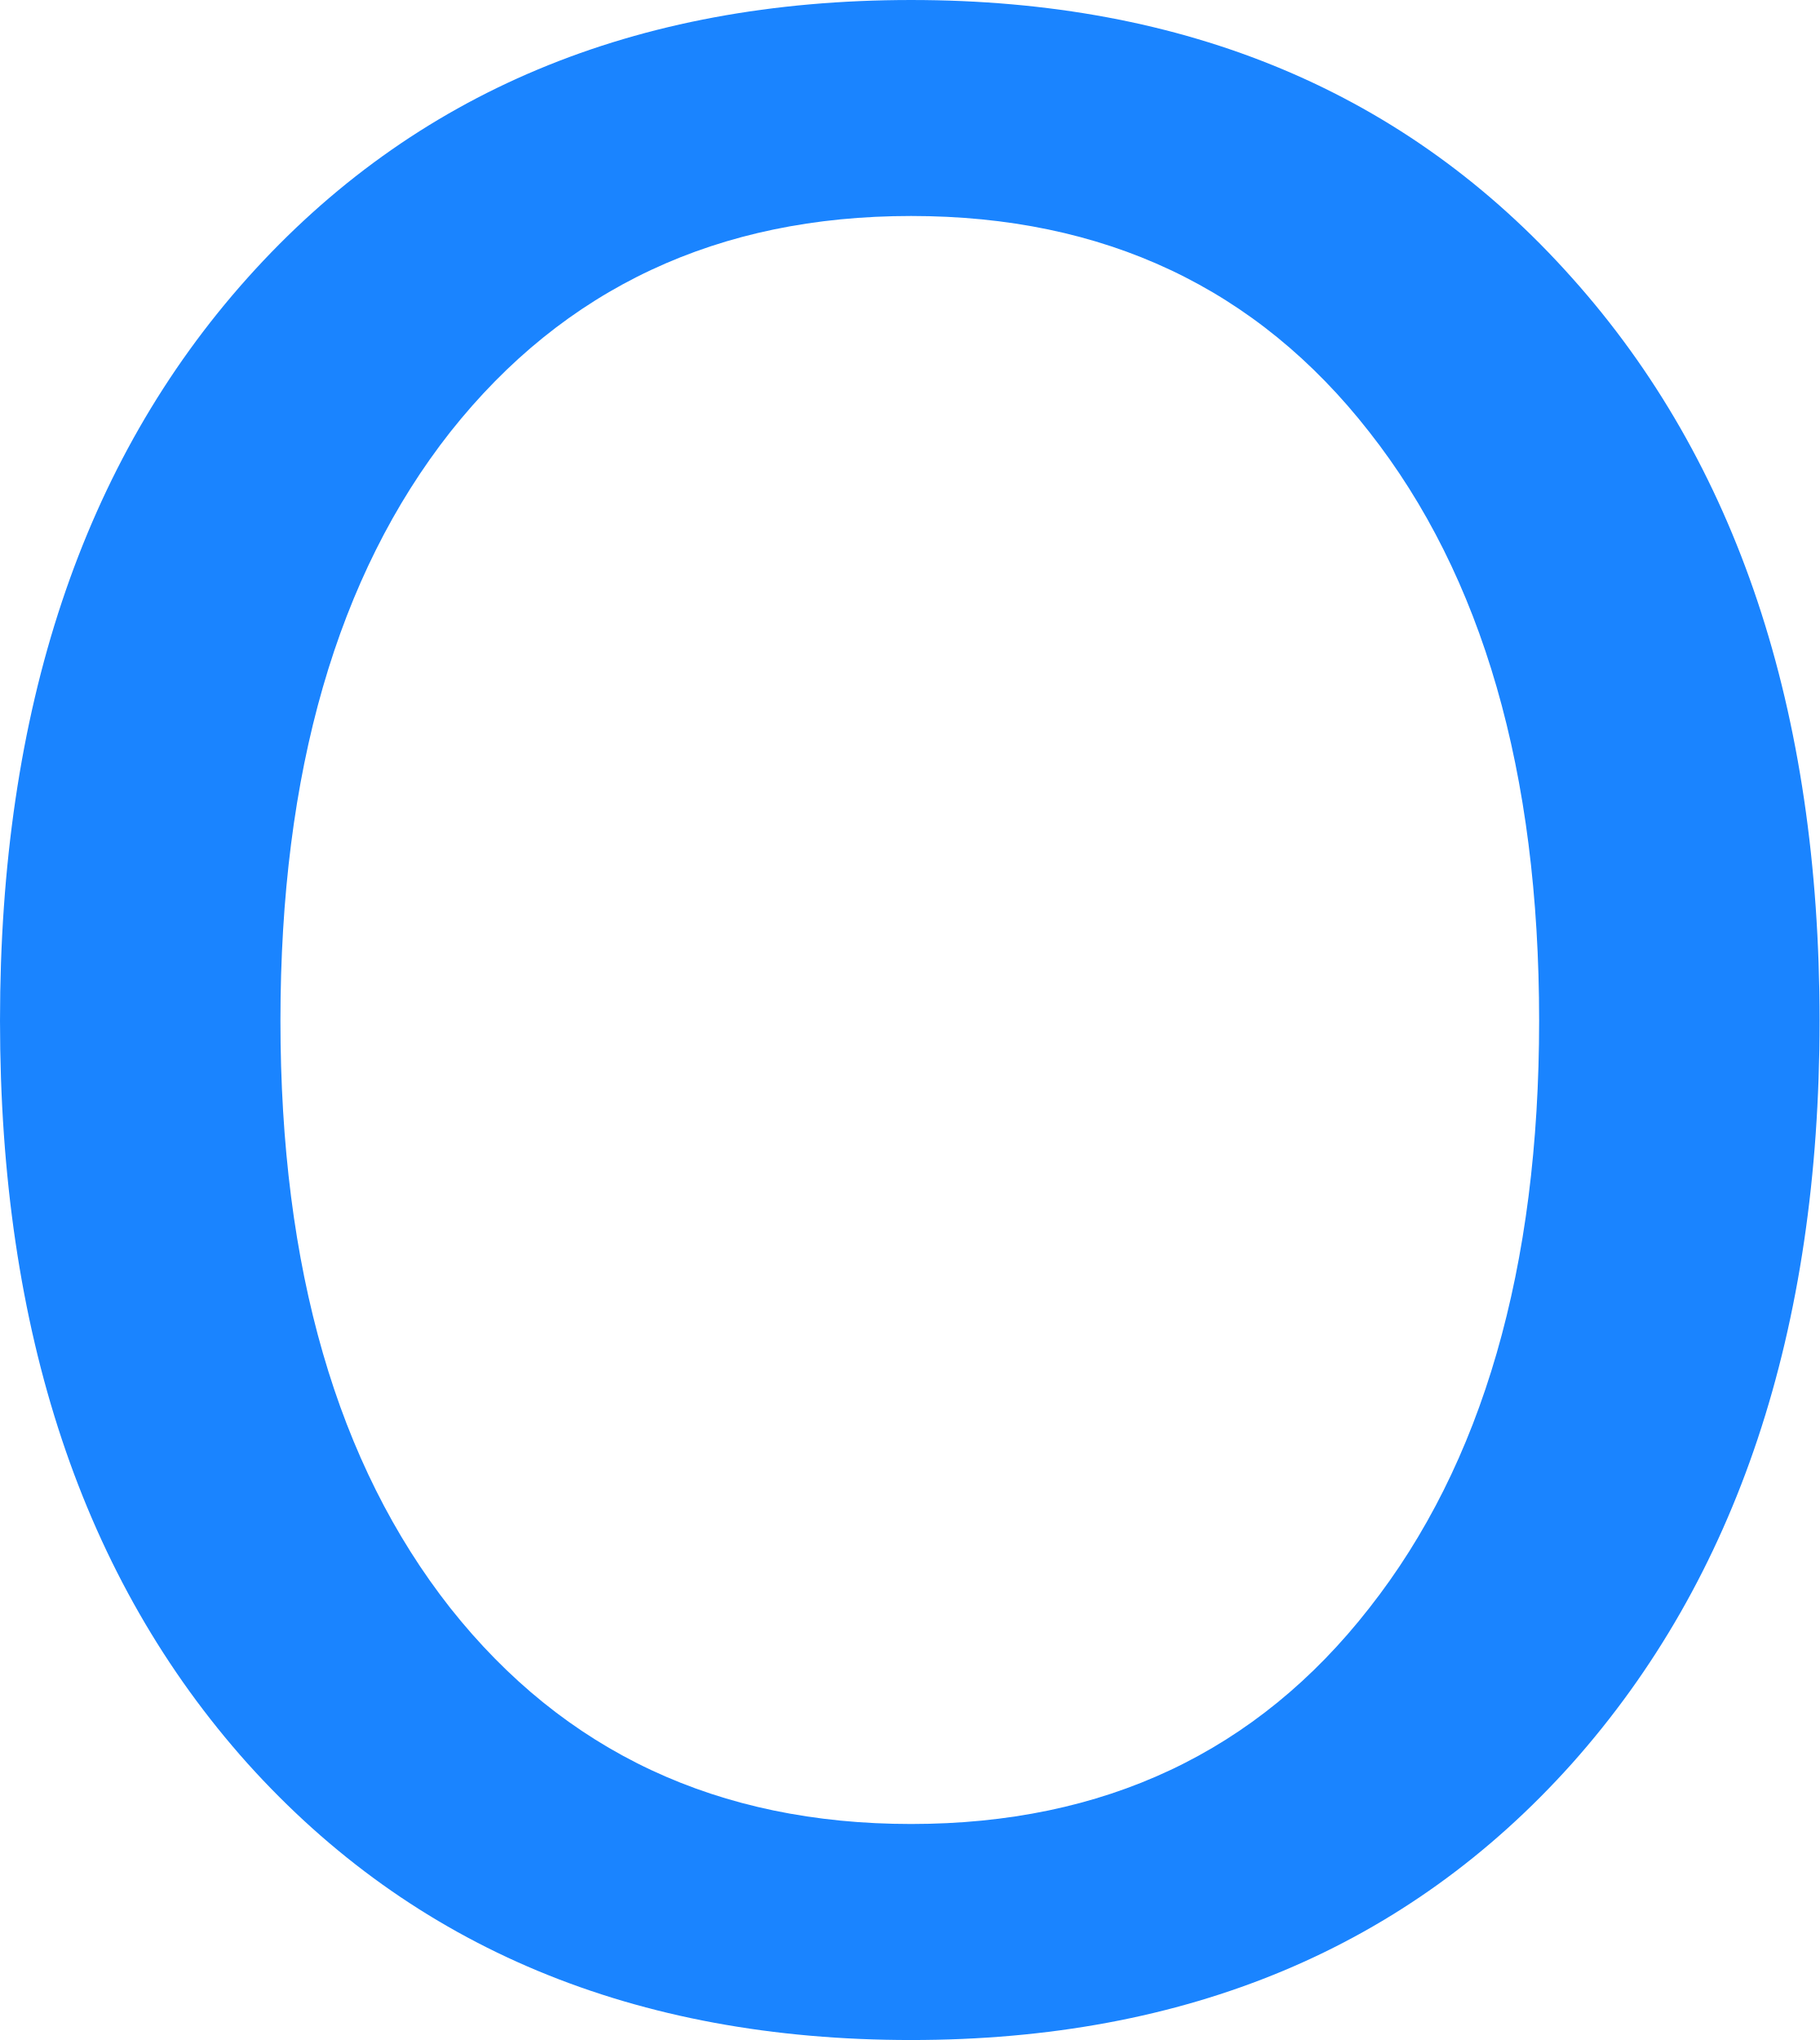
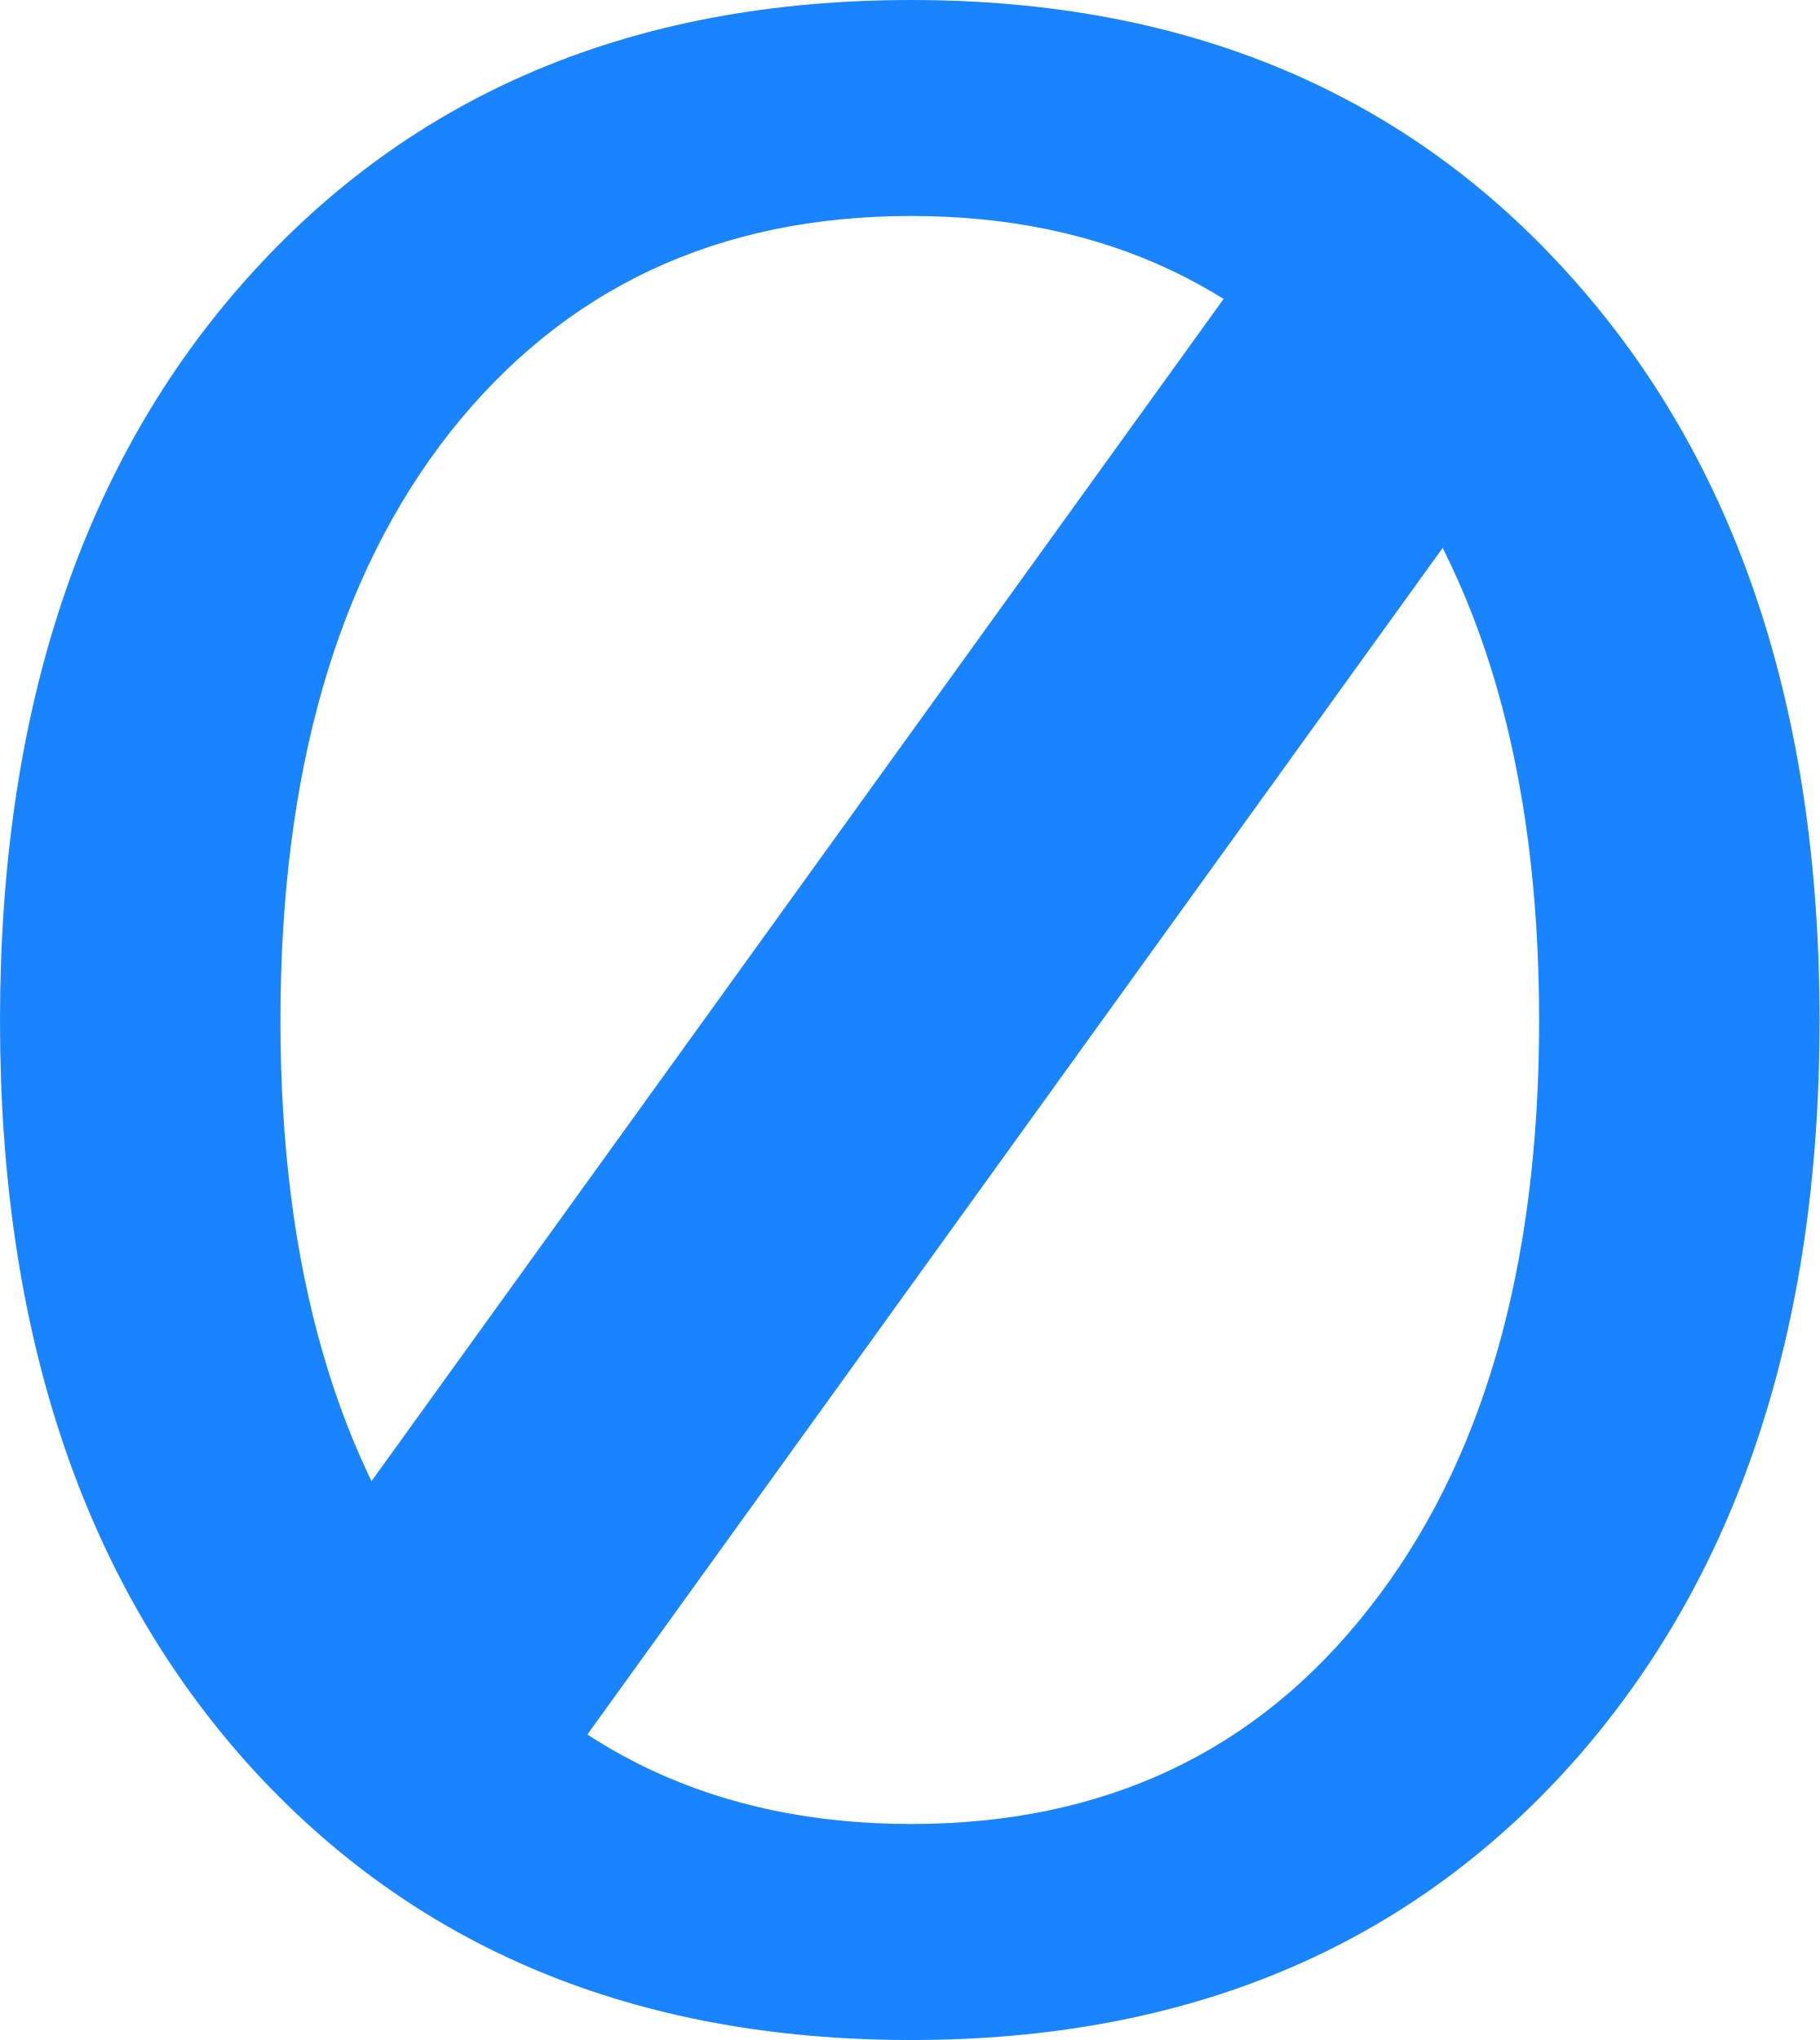
<svg xmlns="http://www.w3.org/2000/svg" width="78.496mm" height="87.982mm" viewBox="0 0 78.496 87.982" version="1.1" id="svg8">
  <defs id="defs2" />
  <g id="layer1" transform="translate(-60.53767,-89.05686)">
    <path d="m 99.843,98.372 c -8.331,0 -14.957,3.105 -19.88,9.315 -4.885,6.21 -7.327,14.673 -7.327,25.389 0,10.678 2.442,19.122 7.327,25.332 4.923,6.21 11.549,9.315 19.88,9.315 8.33,0 14.919,-3.105 19.766,-9.315 4.885,-6.21 7.327,-14.654 7.327,-25.332 0,-10.716 -2.442,-19.179 -7.327,-25.389 -4.847,-6.21 -11.436,-9.315 -19.766,-9.315 z m 0,-9.315 c 11.89,0 21.394,3.995 28.513,11.985 7.119,7.952 10.678,18.63 10.678,32.035 0,13.367 -3.559,24.045 -10.678,32.035 -7.119,7.952 -16.623,11.928 -28.513,11.928 -11.928,0 -21.47,-3.976 -28.627,-11.928 -7.119,-7.952 -10.678,-18.63 -10.678,-32.035 0,-13.405 3.559,-24.083 10.678,-32.035 7.157,-7.99 16.699,-11.985 28.627,-11.985 z" style="font-style:normal;font-variant:normal;font-weight:normal;font-stretch:normal;font-size:50.8px;line-height:1.25;font-family:sans-serif;-inkscape-font-specification:'sans-serif, Normal';font-variant-ligatures:normal;font-variant-caps:normal;font-variant-numeric:normal;font-variant-east-asian:normal;letter-spacing:0px;word-spacing:0px;fill:#1a84ff;fill-opacity:1;stroke:none;stroke-width:0.606" id="path1102-1" />
+     <rect style="fill:#1a84ff;stroke:#000000;stroke-width:0;stop-color:#000000" id="rect301" width="13.975" height="74.455" x="151.868" y="1.906" transform="matrix(0.771409,0.6363397,-0.584824,0.8111602,0,0)" />
  </g>
</svg>
